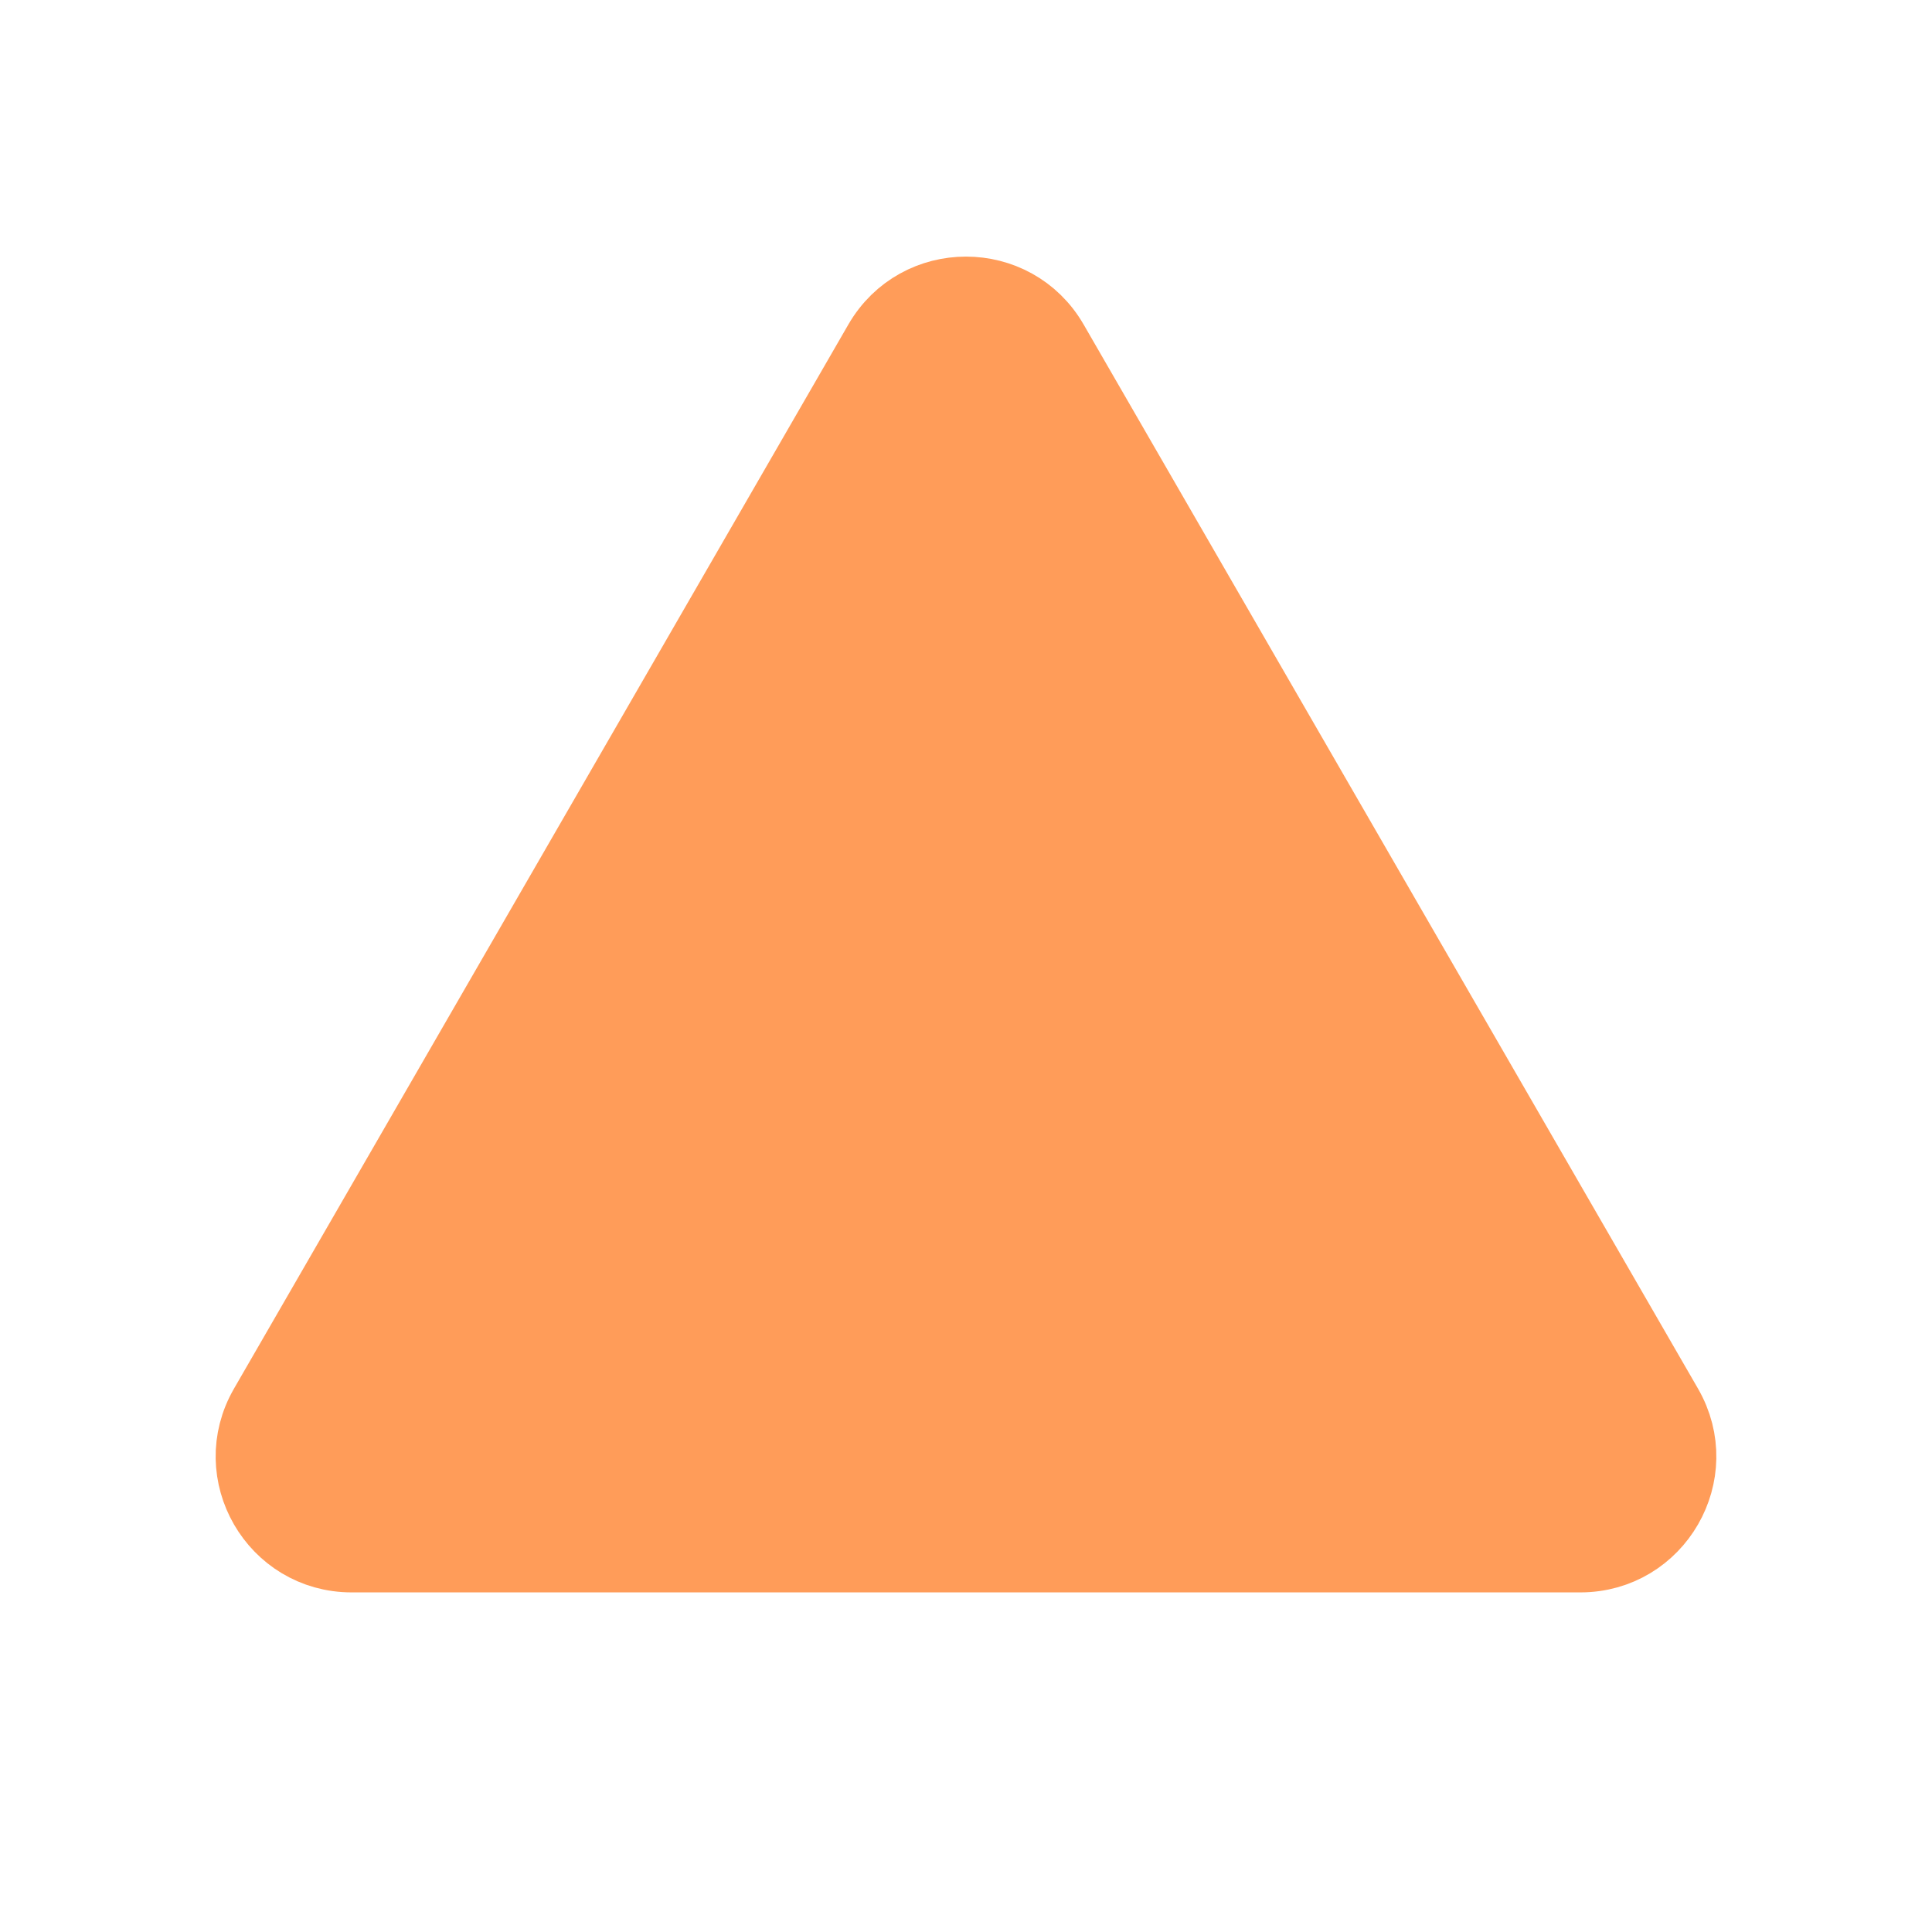
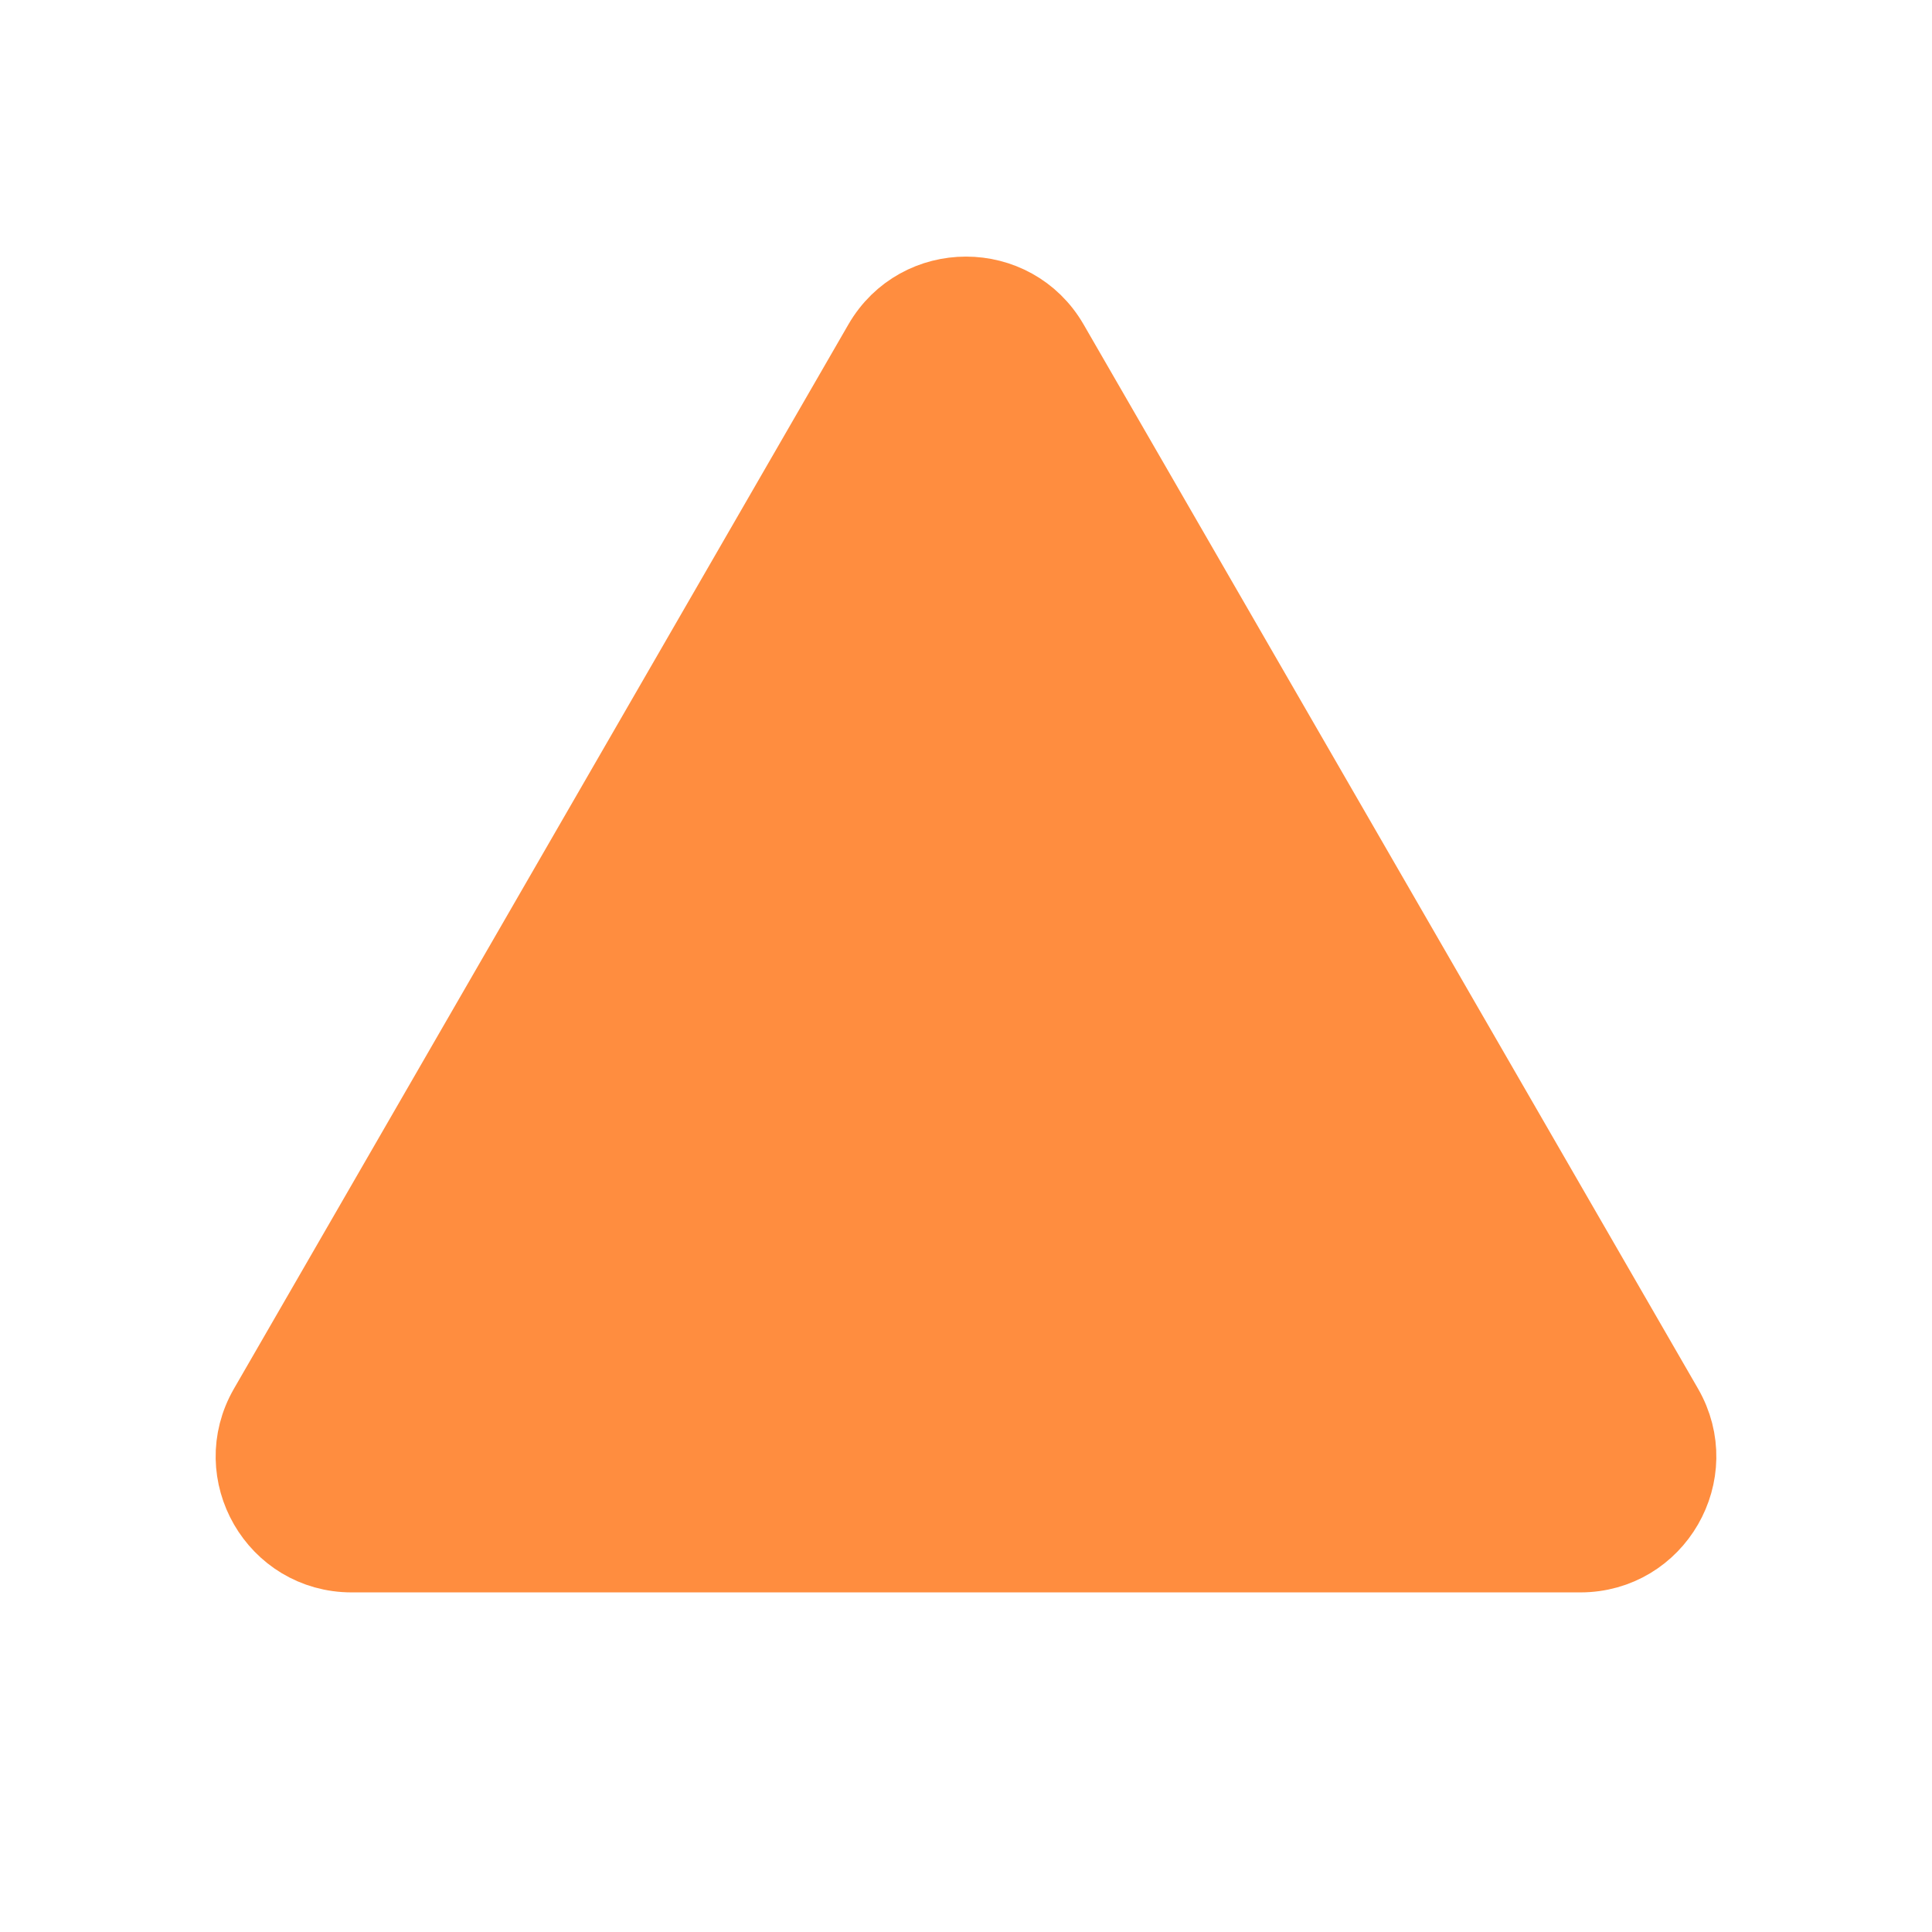
<svg xmlns="http://www.w3.org/2000/svg" width="128" height="128" viewBox="0 0 128 128" fill="none">
-   <path d="M58.371 22.75C60.873 18.417 67.127 18.417 69.629 22.75L110.332 93.25C112.834 97.583 109.707 103 104.703 103H23.297C18.293 103 15.166 97.583 17.668 93.25L58.371 22.75Z" fill="#FF9C59" stroke="#FF9C59" stroke-width="5" />
+   <path d="M58.371 22.75C60.873 18.417 67.127 18.417 69.629 22.75L110.332 93.25C112.834 97.583 109.707 103 104.703 103H23.297C18.293 103 15.166 97.583 17.668 93.25L58.371 22.75Z" fill="#FF8D3F" stroke="#FF8D3F" stroke-width="5" />
</svg>
